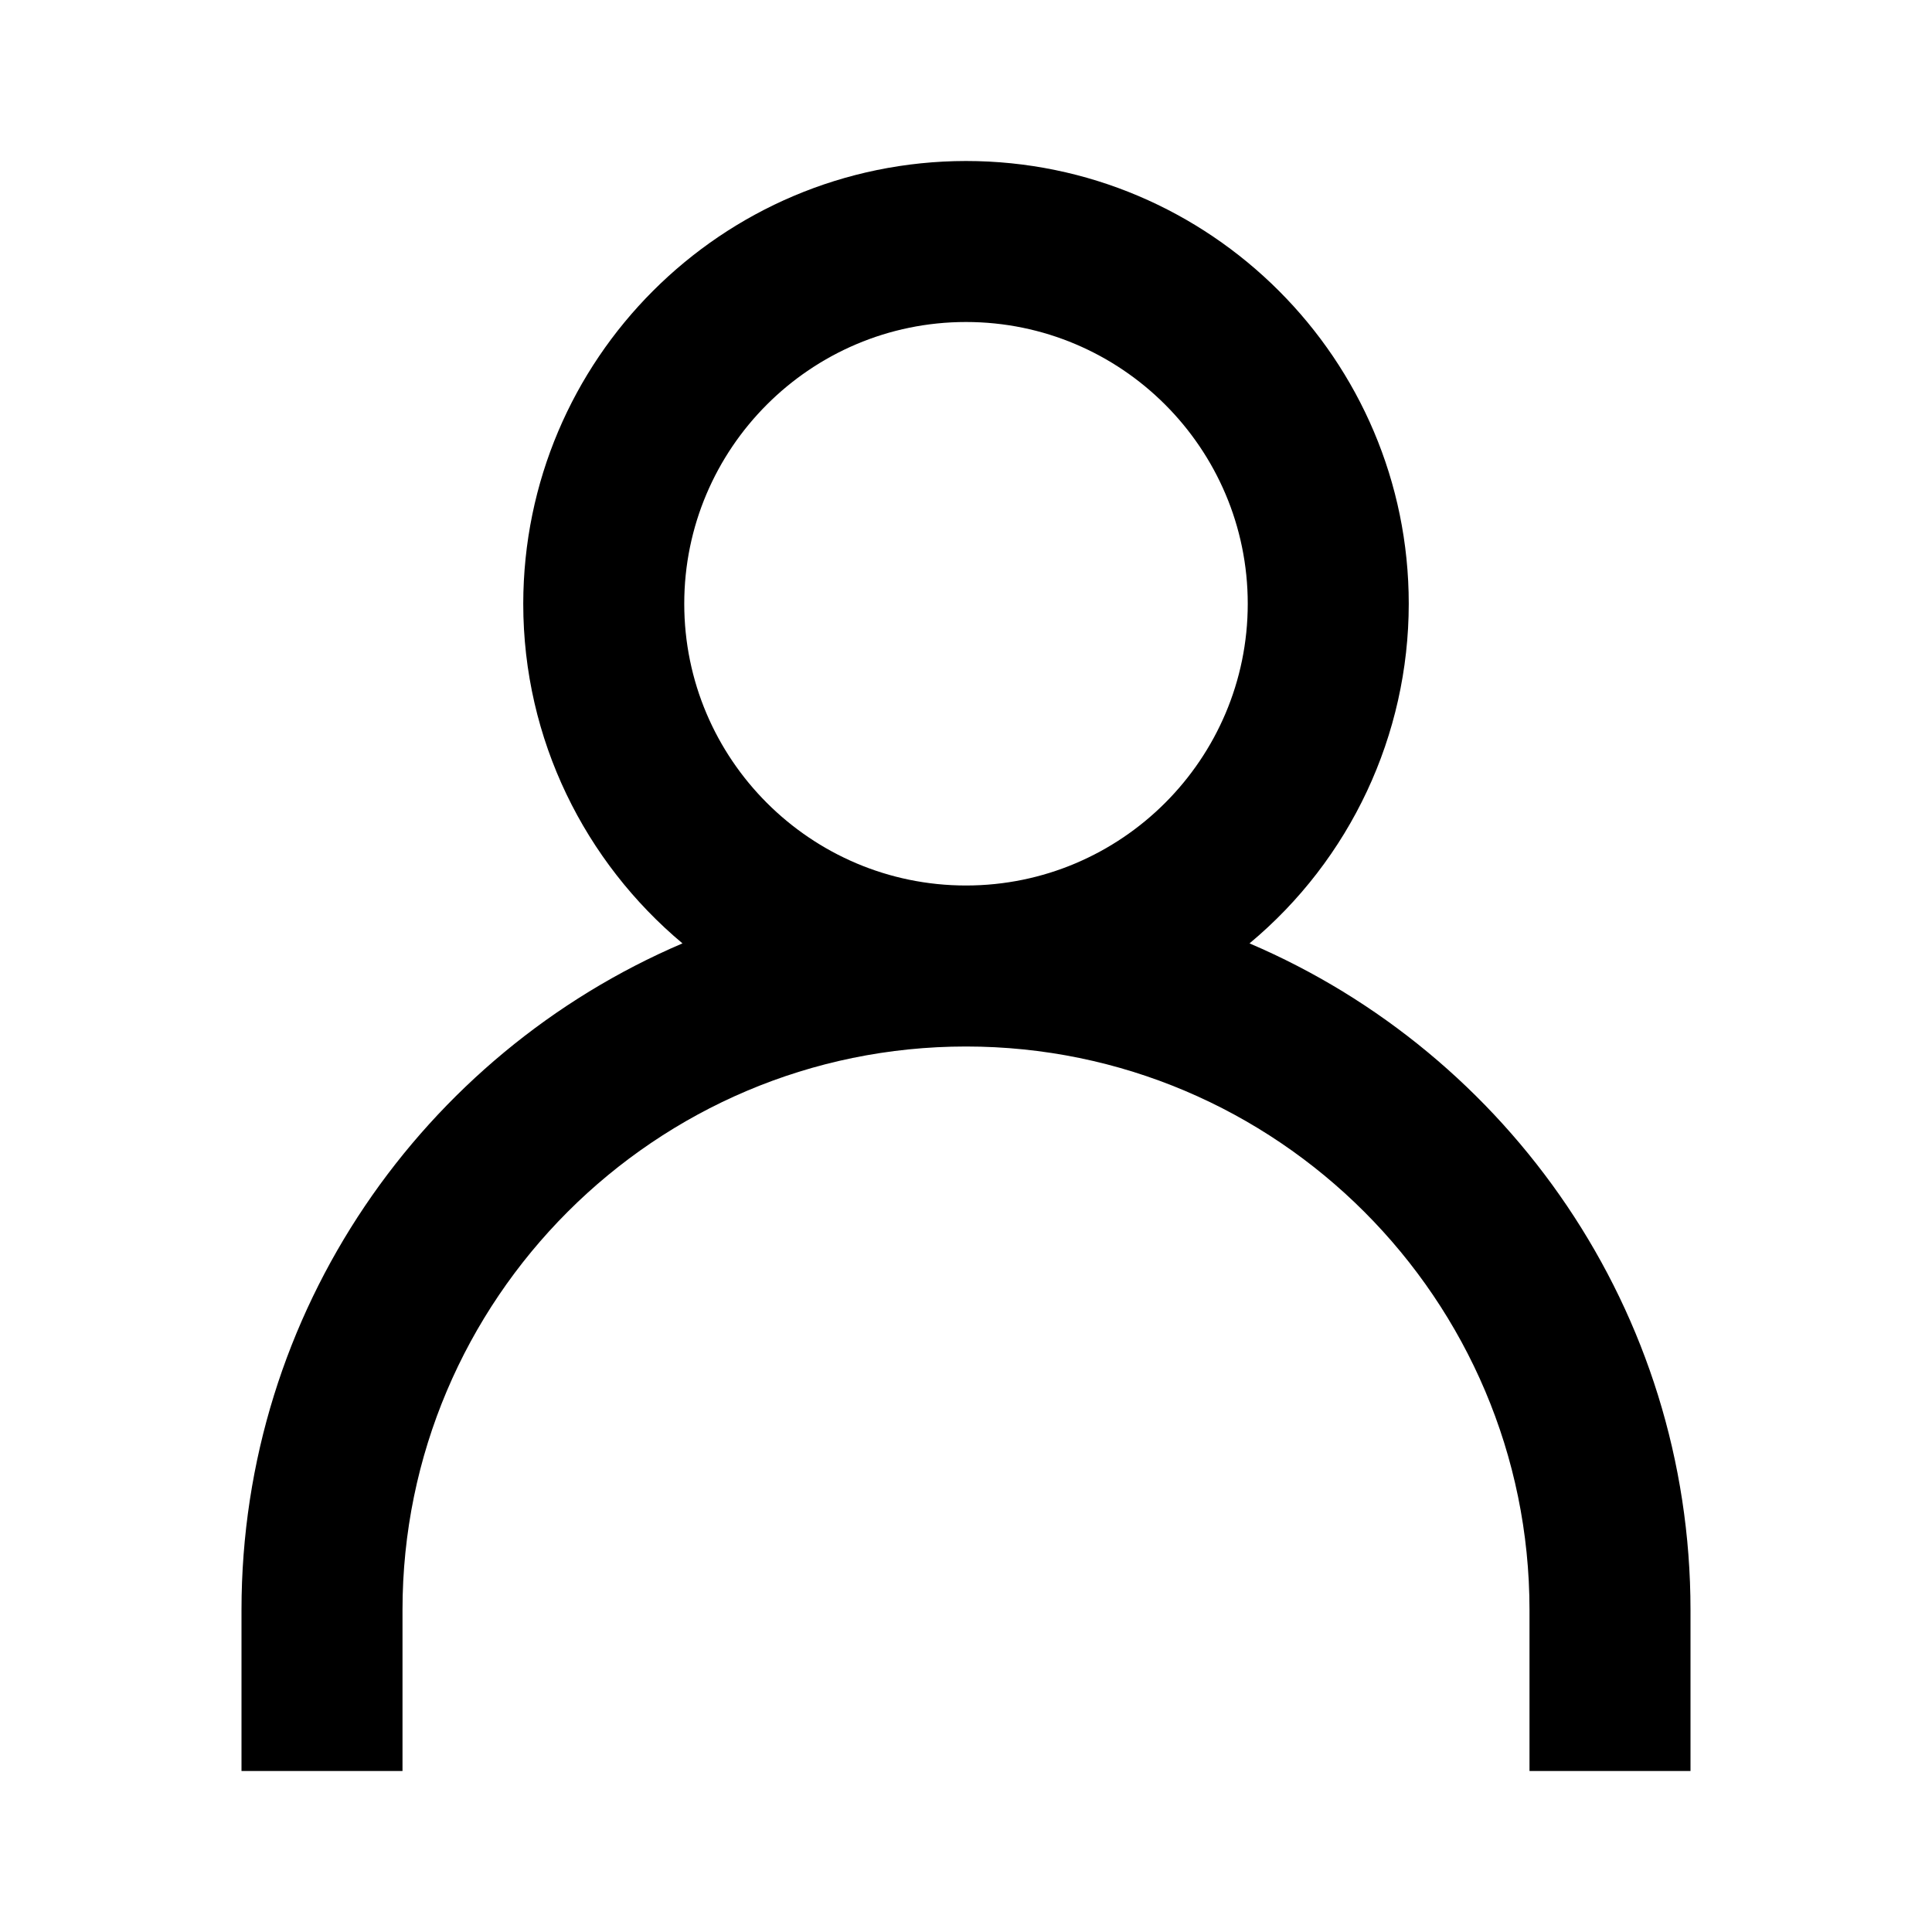
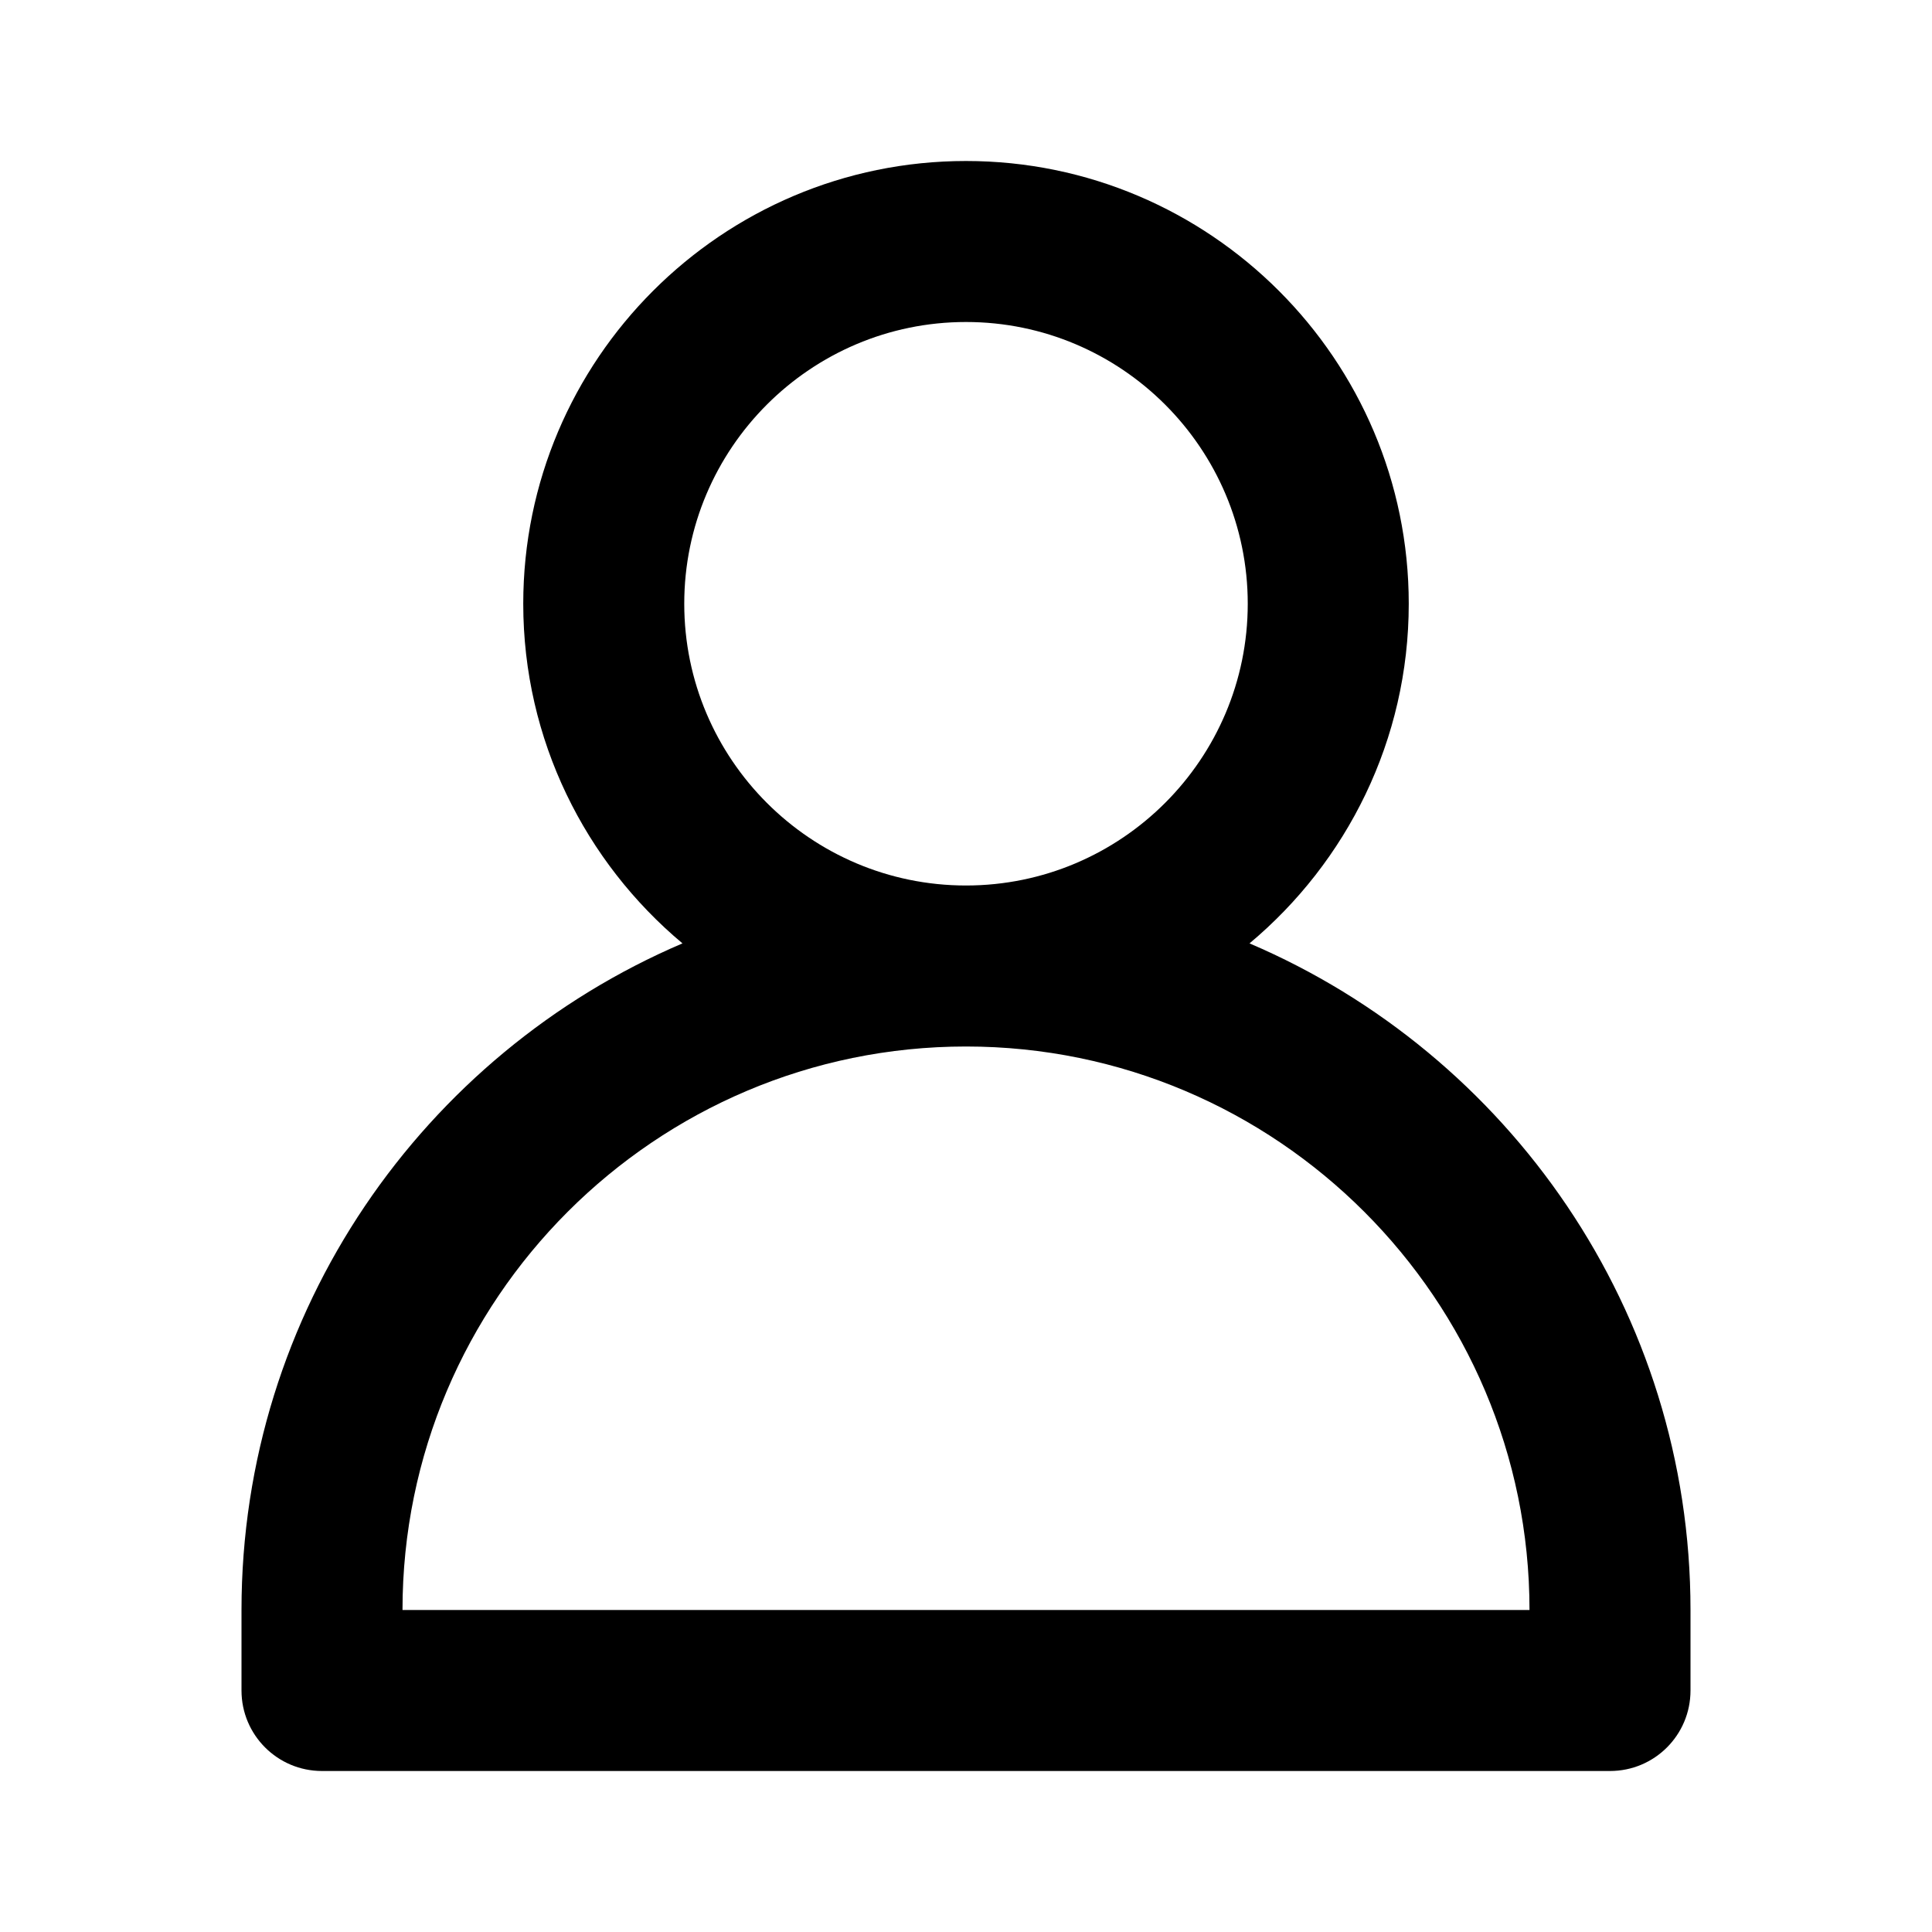
<svg xmlns="http://www.w3.org/2000/svg" width="24" height="24" viewBox="0 0 24 24">
-   <path d="M21 22v-2c0-3.714-2.261-6.907-5.478-8.281A5.492 5.492 0 0 0 17.5 7.5C17.5 4.468 15.032 2 12 2a5.506 5.506 0 0 0-5.5 5.5c0 1.693.771 3.209 1.978 4.219C5.261 13.093 3 16.287 3 20v2h2v-2c0-3.859 3.14-7 7-7 3.859 0 7 3.141 7 7v2h2zM8.5 7.5C8.5 5.57 10.07 4 12 4s3.5 1.57 3.5 3.5S13.93 11 12 11 8.5 9.43 8.5 7.5z" />
+   <path d="M3,21c0,0.553,0.448,1,1,1h16c0.553,0,1-0.447,1-1v-1c0-3.714-2.261-6.907-5.478-8.281C16.729,10.709,17.5,9.193,17.5,7.5 C17.5,4.468,15.032,2,12,2C8.967,2,6.5,4.468,6.5,7.5c0,1.693,0.771,3.209,1.978,4.219C5.261,13.093,3,16.287,3,20V21z M8.5,7.5 C8.5,5.57,10.07,4,12,4s3.5,1.57,3.5,3.5S13.93,11,12,11S8.5,9.43,8.5,7.5z M12,13c3.859,0,7,3.141,7,7H5C5,16.141,8.14,13,12,13z" />
</svg>
